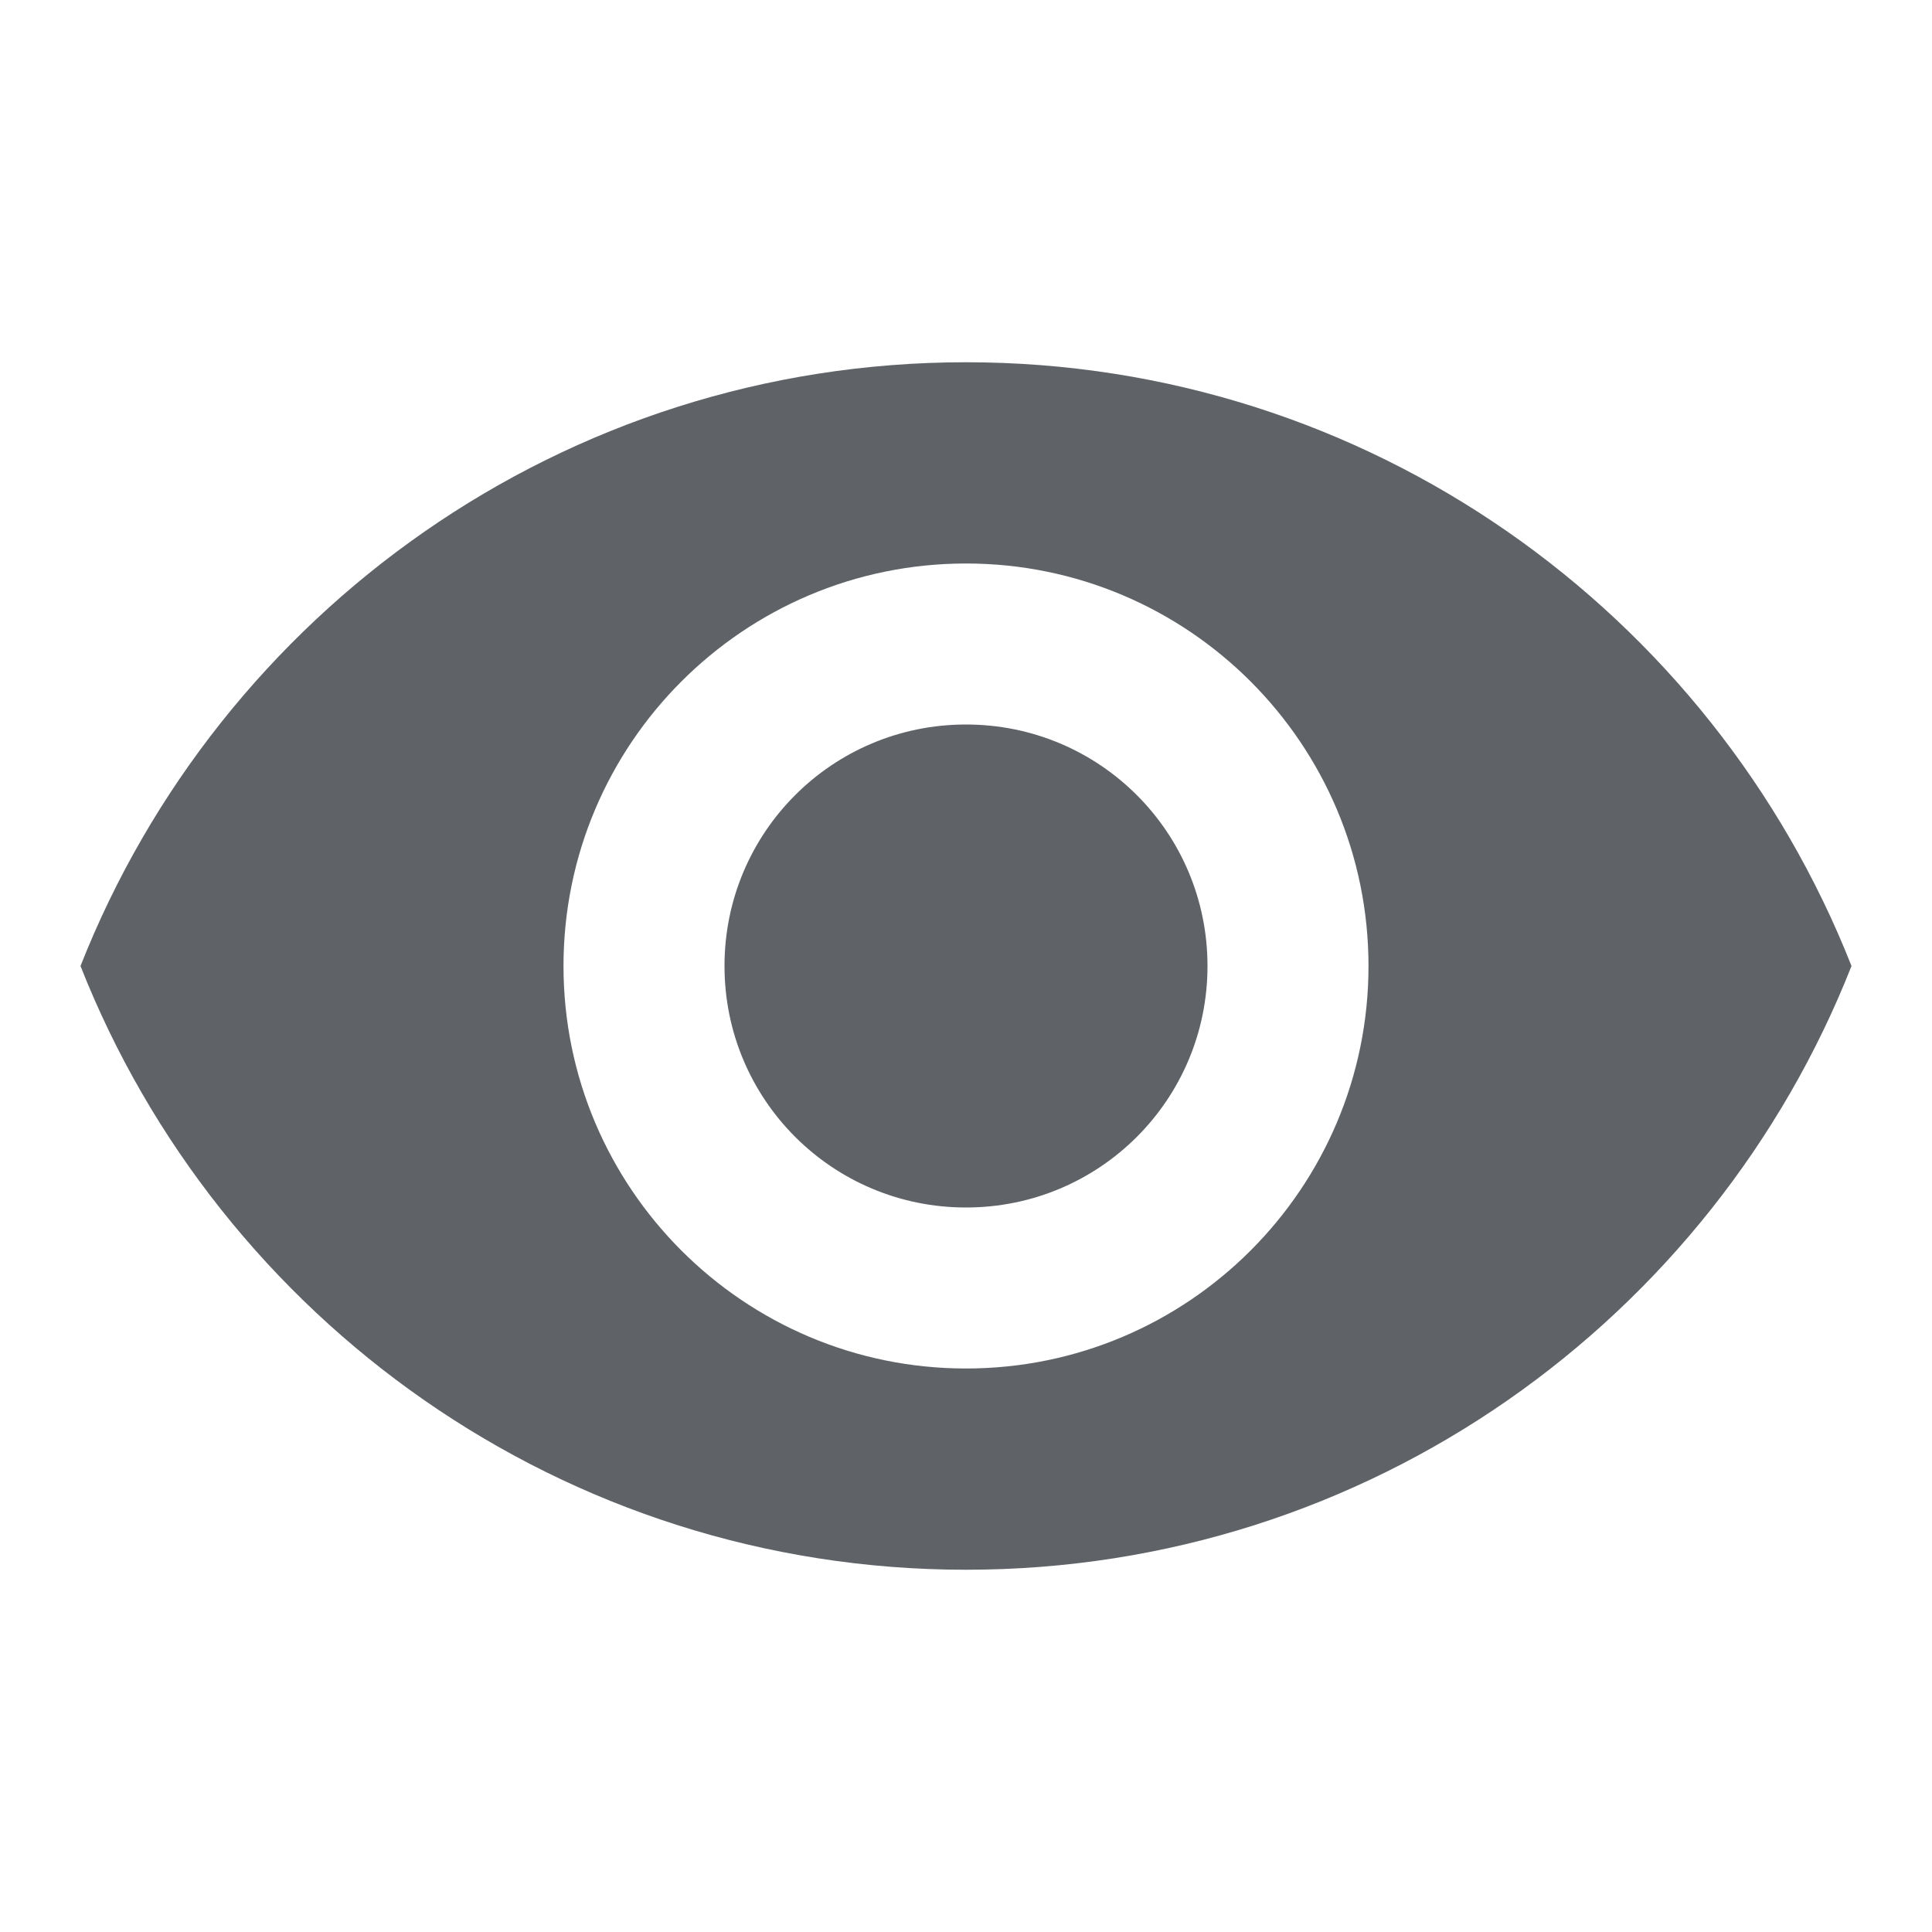
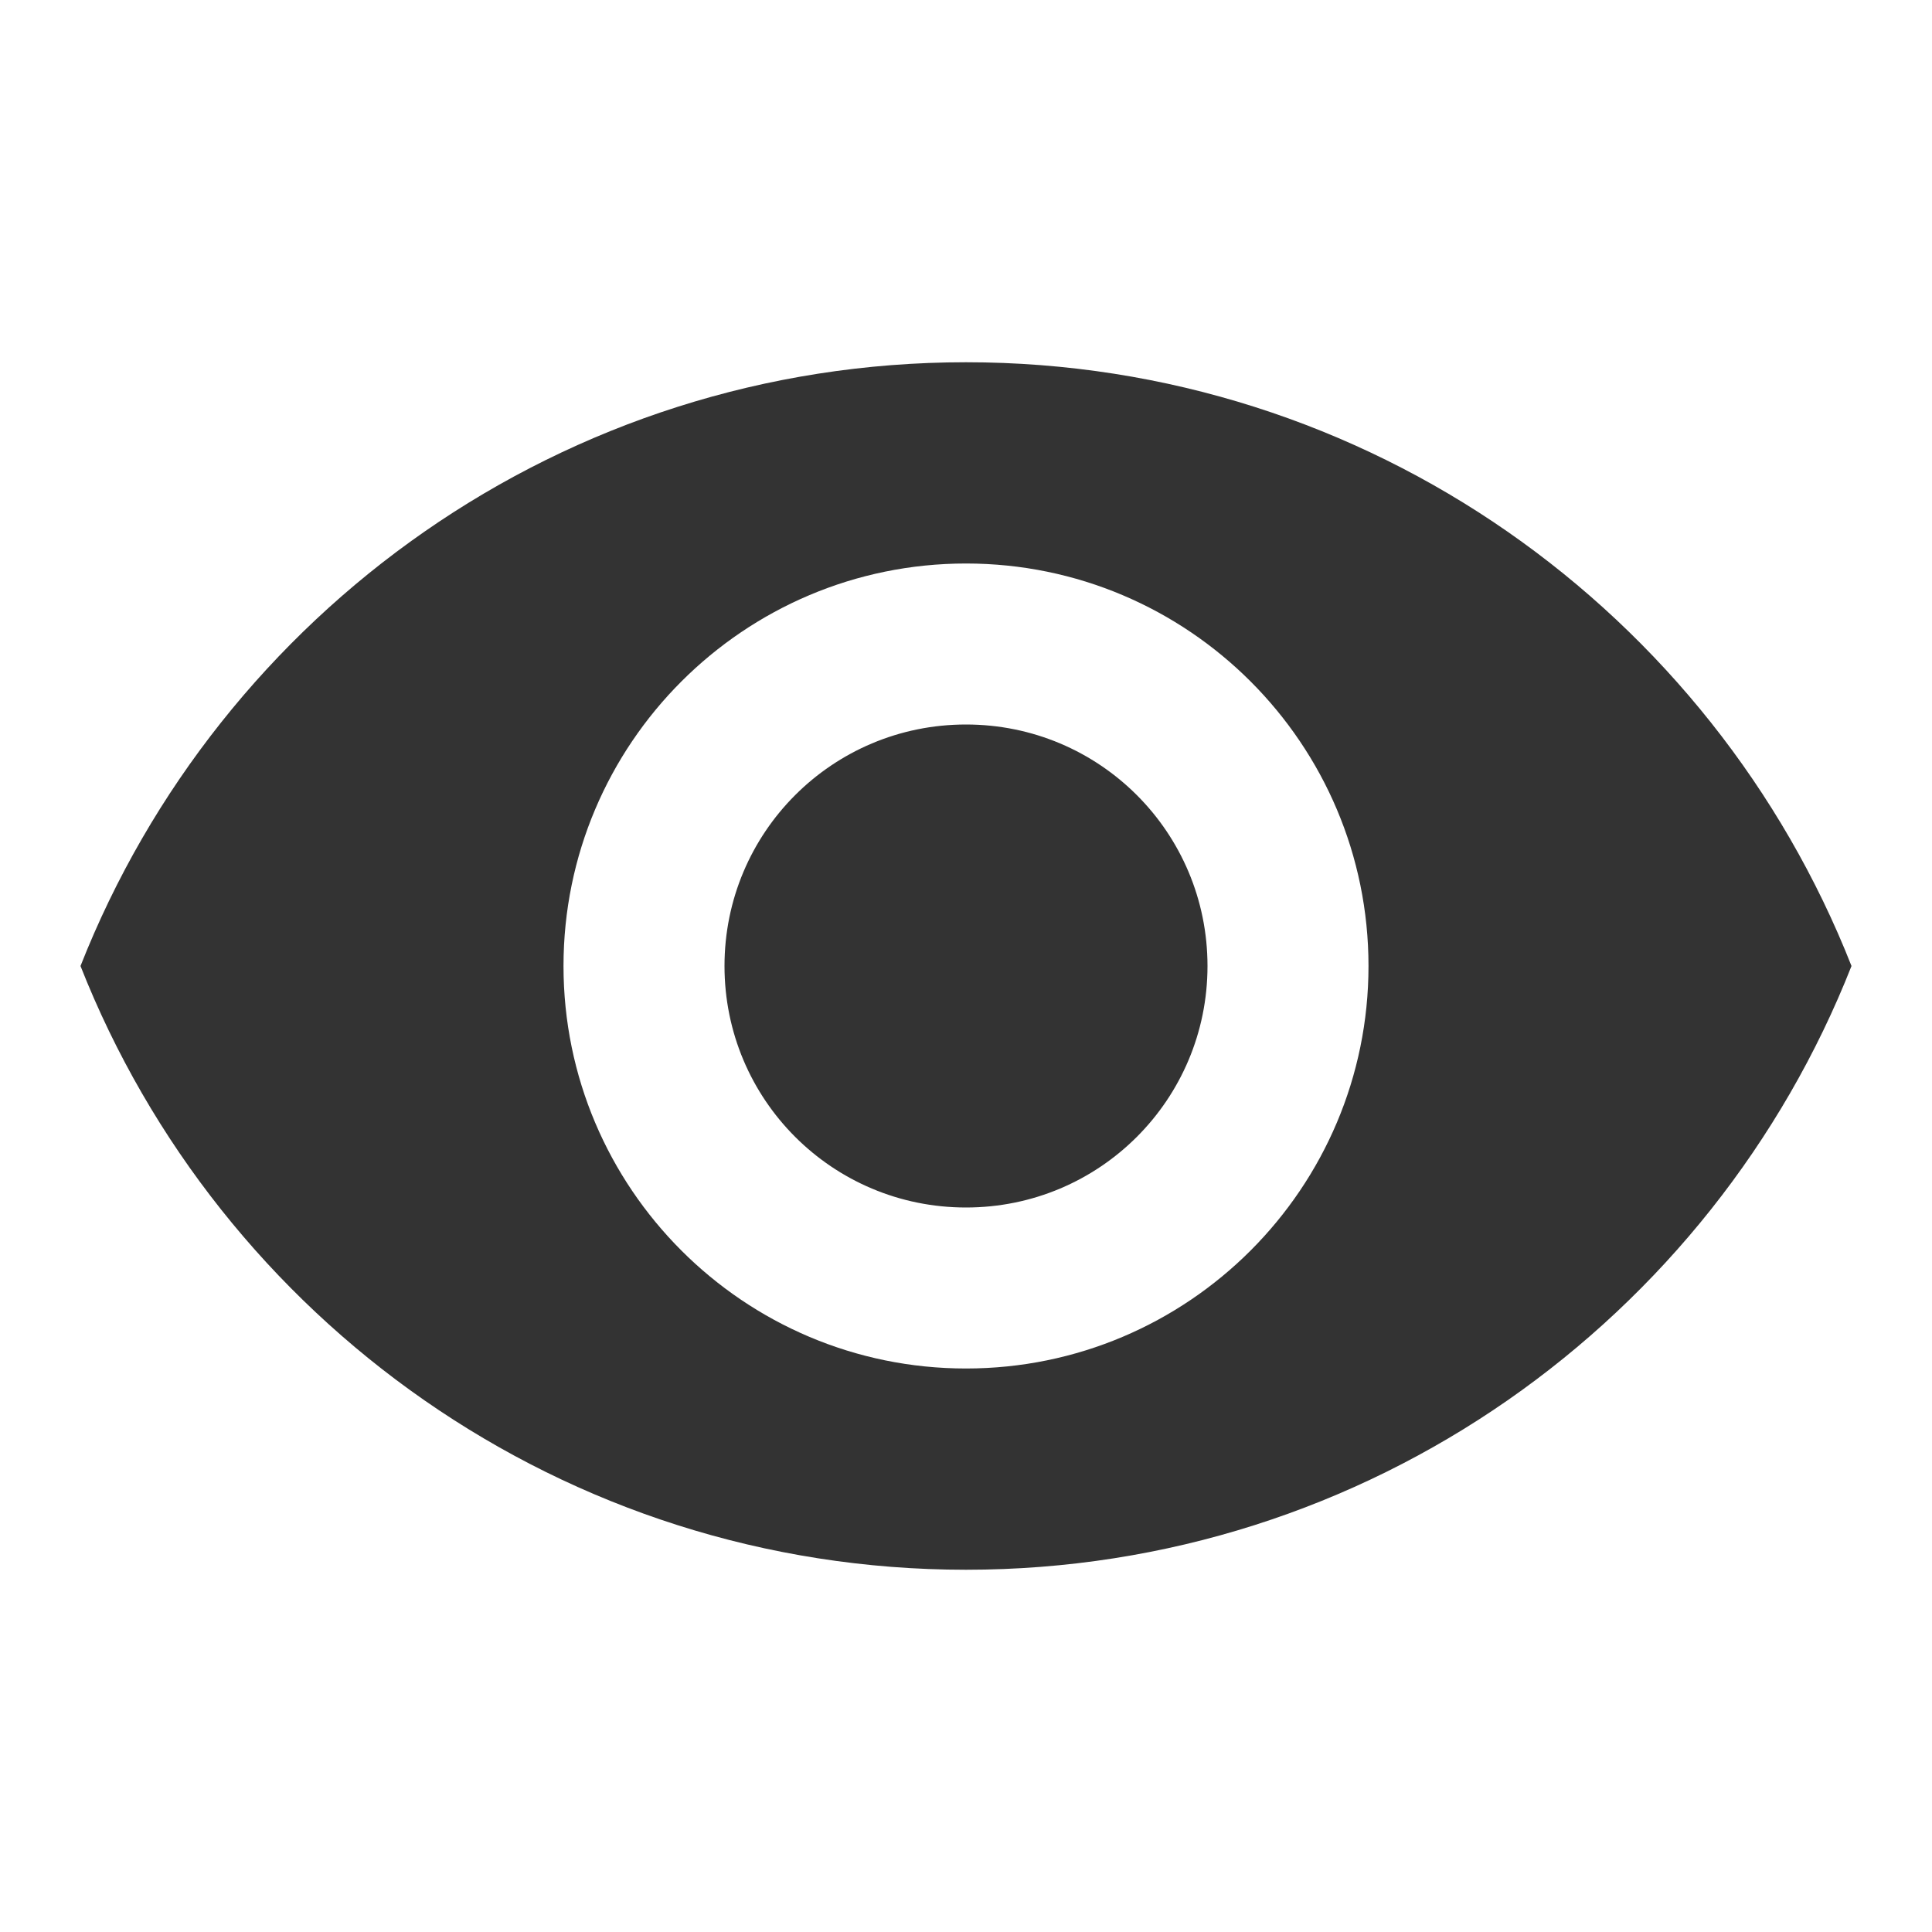
- <svg xmlns="http://www.w3.org/2000/svg" width="24" height="24" fill="#5F6368">
+ <svg xmlns="http://www.w3.org/2000/svg" width="24" height="24" fill="#333333">
  <path d="M12 4.5C7 4.5 2.73 7.61 1 12c1.73 4.39 6 7.5 11 7.5s9.27-3.11 11-7.5c-1.73-4.39-6-7.5-11-7.5zM12 17c-2.76 0-5-2.24-5-5s2.24-5 5-5 5 2.24 5 5-2.24 5-5 5zm0-8c-1.66 0-3 1.34-3 3s1.34 3 3 3 3-1.34 3-3-1.34-3-3-3z" />
</svg>
